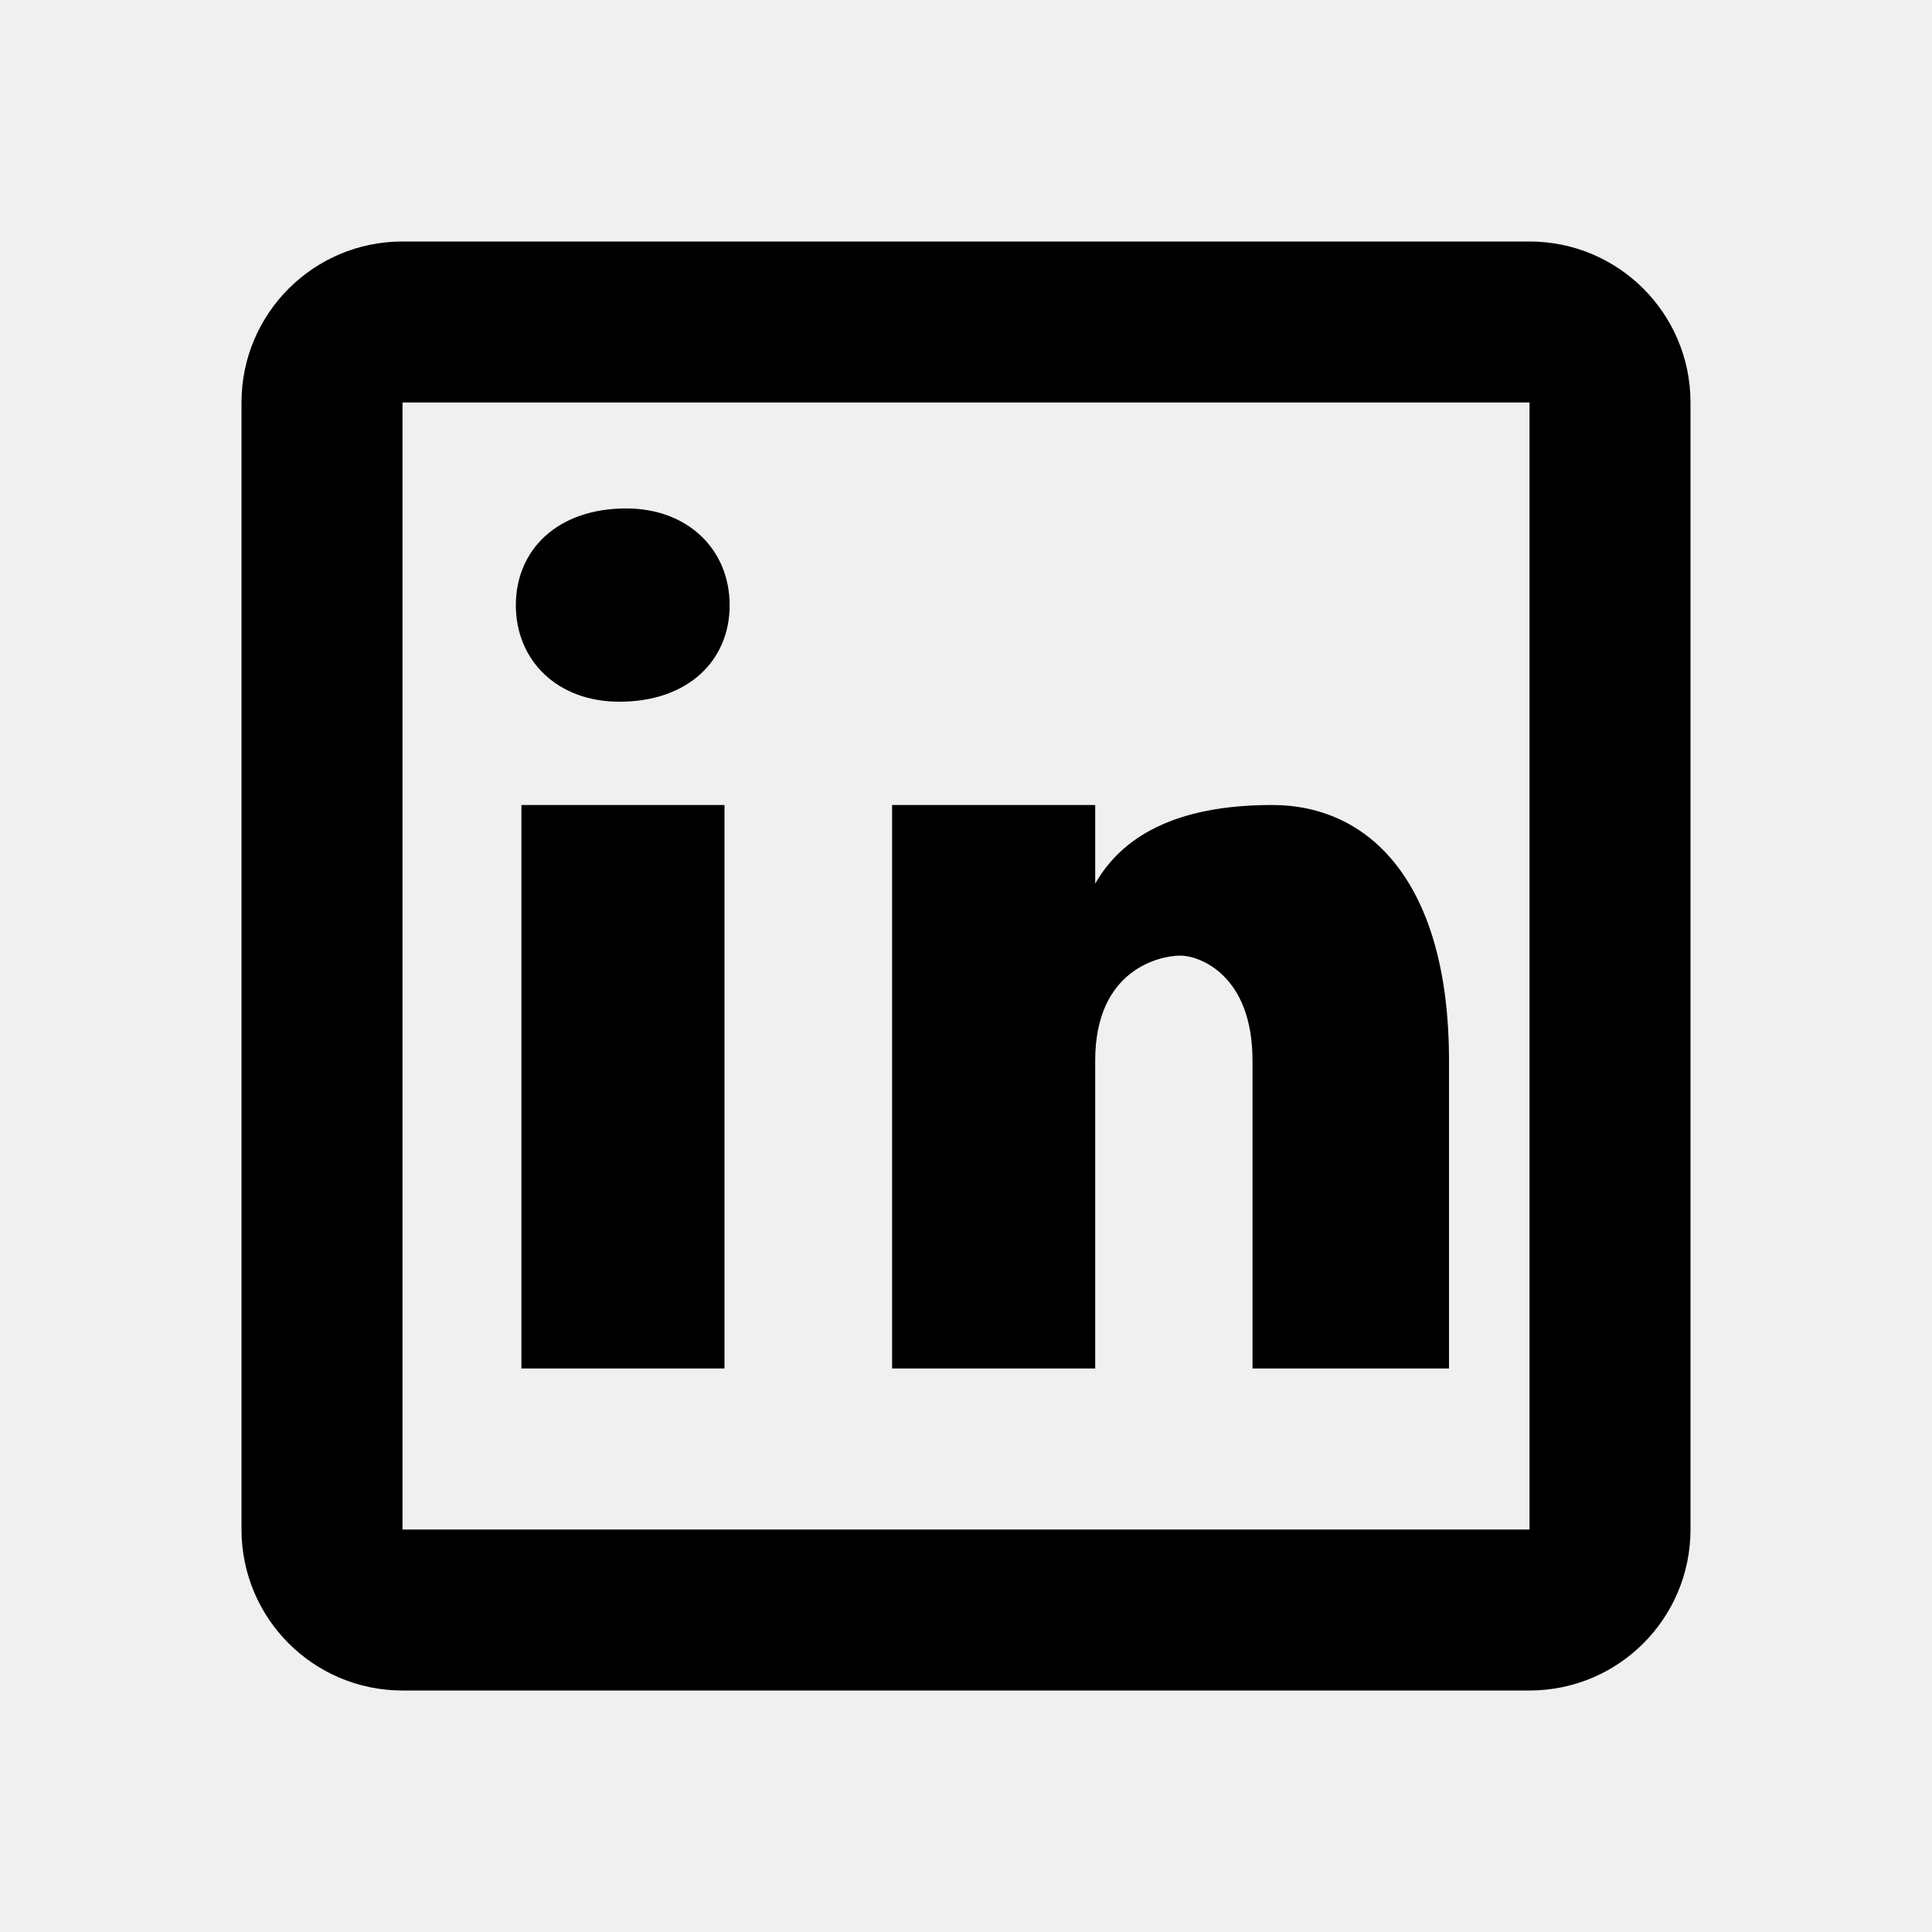
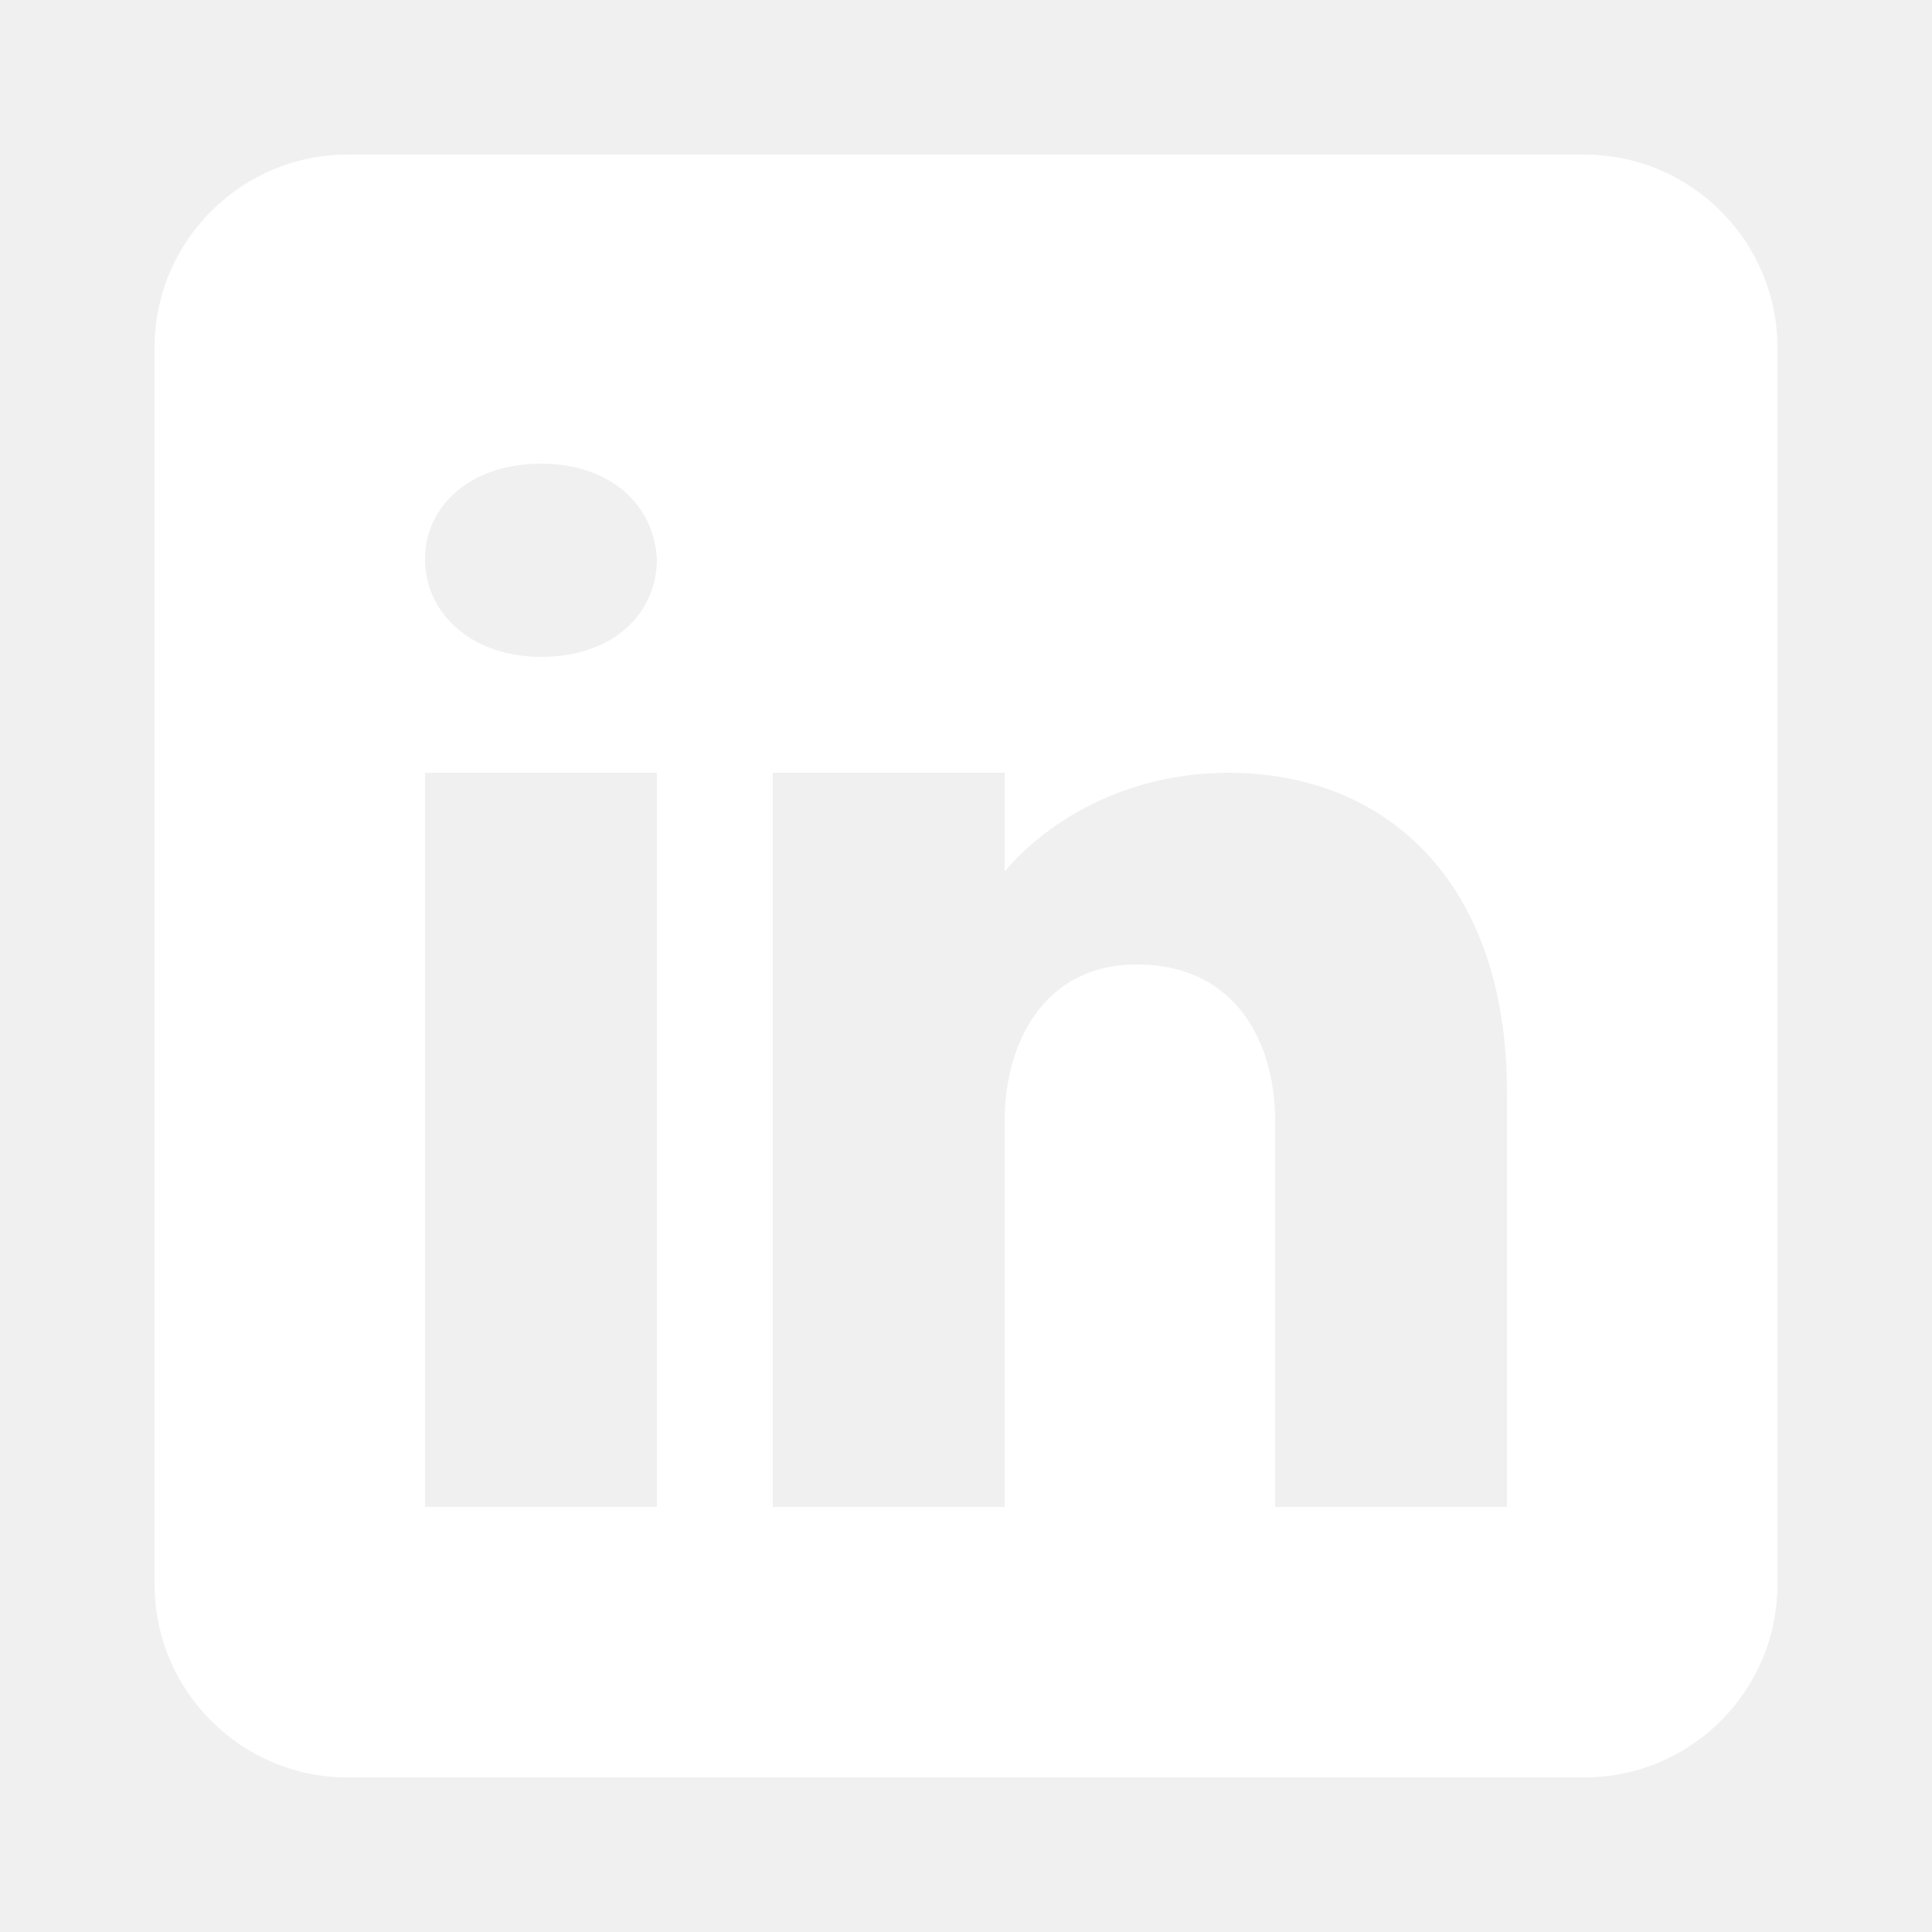
- <svg xmlns="http://www.w3.org/2000/svg" viewBox="0 0 24 24" width="24px" height="24px">
-   <path d="M 5 3 C 3.895 3 3 3.895 3 5 L 3 19 C 3 20.105 3.895 21 5 21 L 19 21 C 20.105 21 21 20.105 21 19 L 21 5 C 21 3.895 20.105 3 19 3 L 5 3 z M 5 5 L 19 5 L 19 19 L 5 19 L 5 5 z M 7.779 6.316 C 6.922 6.316 6.408 6.832 6.408 7.518 C 6.408 8.204 6.922 8.717 7.693 8.717 C 8.55 8.717 9.064 8.204 9.064 7.518 C 9.064 6.832 8.55 6.316 7.779 6.316 z M 6.477 10 L 6.477 17 L 9 17 L 9 10 L 6.477 10 z M 11.082 10 L 11.082 17 L 13.605 17 L 13.605 13.174 C 13.605 12.035 14.418 11.871 14.662 11.871 C 14.906 11.871 15.559 12.116 15.559 13.174 L 15.559 17 L 18 17 L 18 13.174 C 18 10.977 17.024 10 15.803 10 C 14.582 10 13.93 10.407 13.605 10.977 L 13.605 10 L 11.082 10 z" />
+ <svg xmlns="http://www.w3.org/2000/svg" fill="#FFFFFF" viewBox="0 0 50 50" width="50px" height="50px">
+   <path d="M41,4H9C6.24,4,4,6.24,4,9v32c0,2.76,2.24,5,5,5h32c2.76,0,5-2.24,5-5V9C46,6.24,43.76,4,41,4z M17,20v19h-6V20H17z M11,14.47c0-1.4,1.2-2.47,3-2.47s2.93,1.07,3,2.47c0,1.4-1.12,2.53-3,2.53C12.2,17,11,15.87,11,14.47z M39,39h-6c0,0,0-9.26,0-10 c0-2-1-4-3.5-4.04h-0.08C27,24.96,26,27.02,26,29c0,0.91,0,10,0,10h-6V20h6v2.56c0,0,1.93-2.56,5.81-2.56 c3.97,0,7.19,2.73,7.19,8.26V39z" />
</svg>
